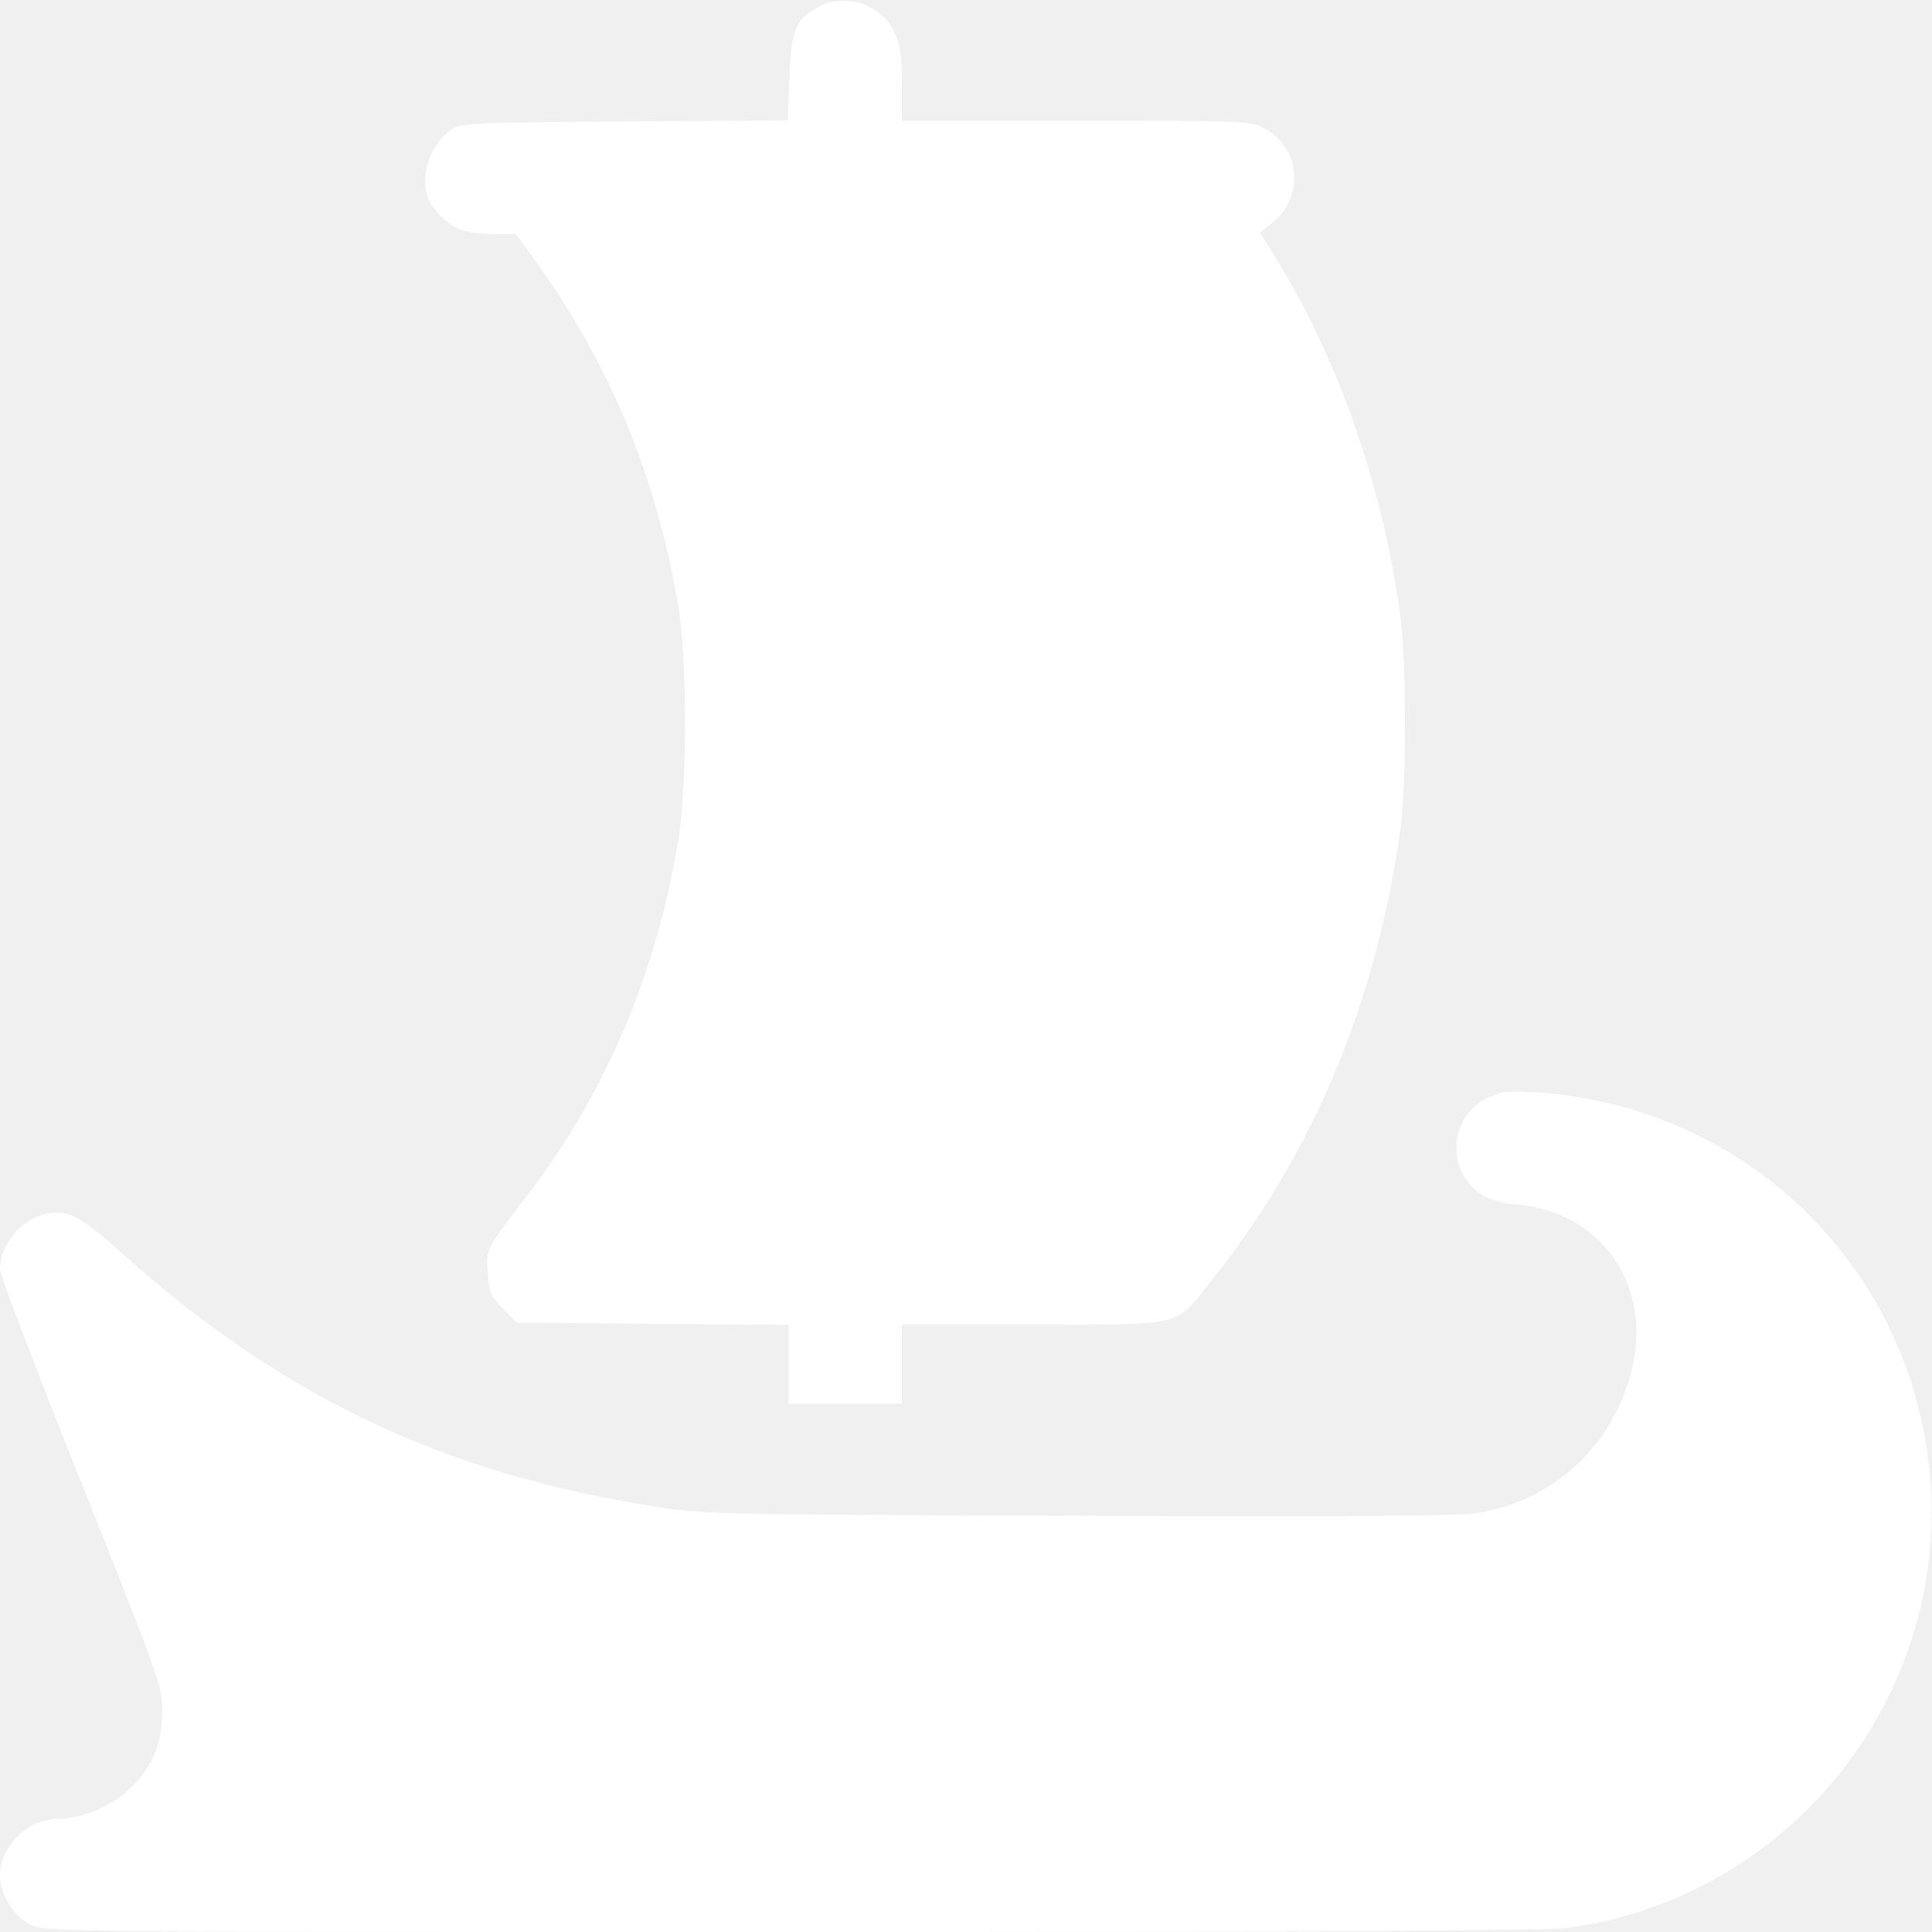
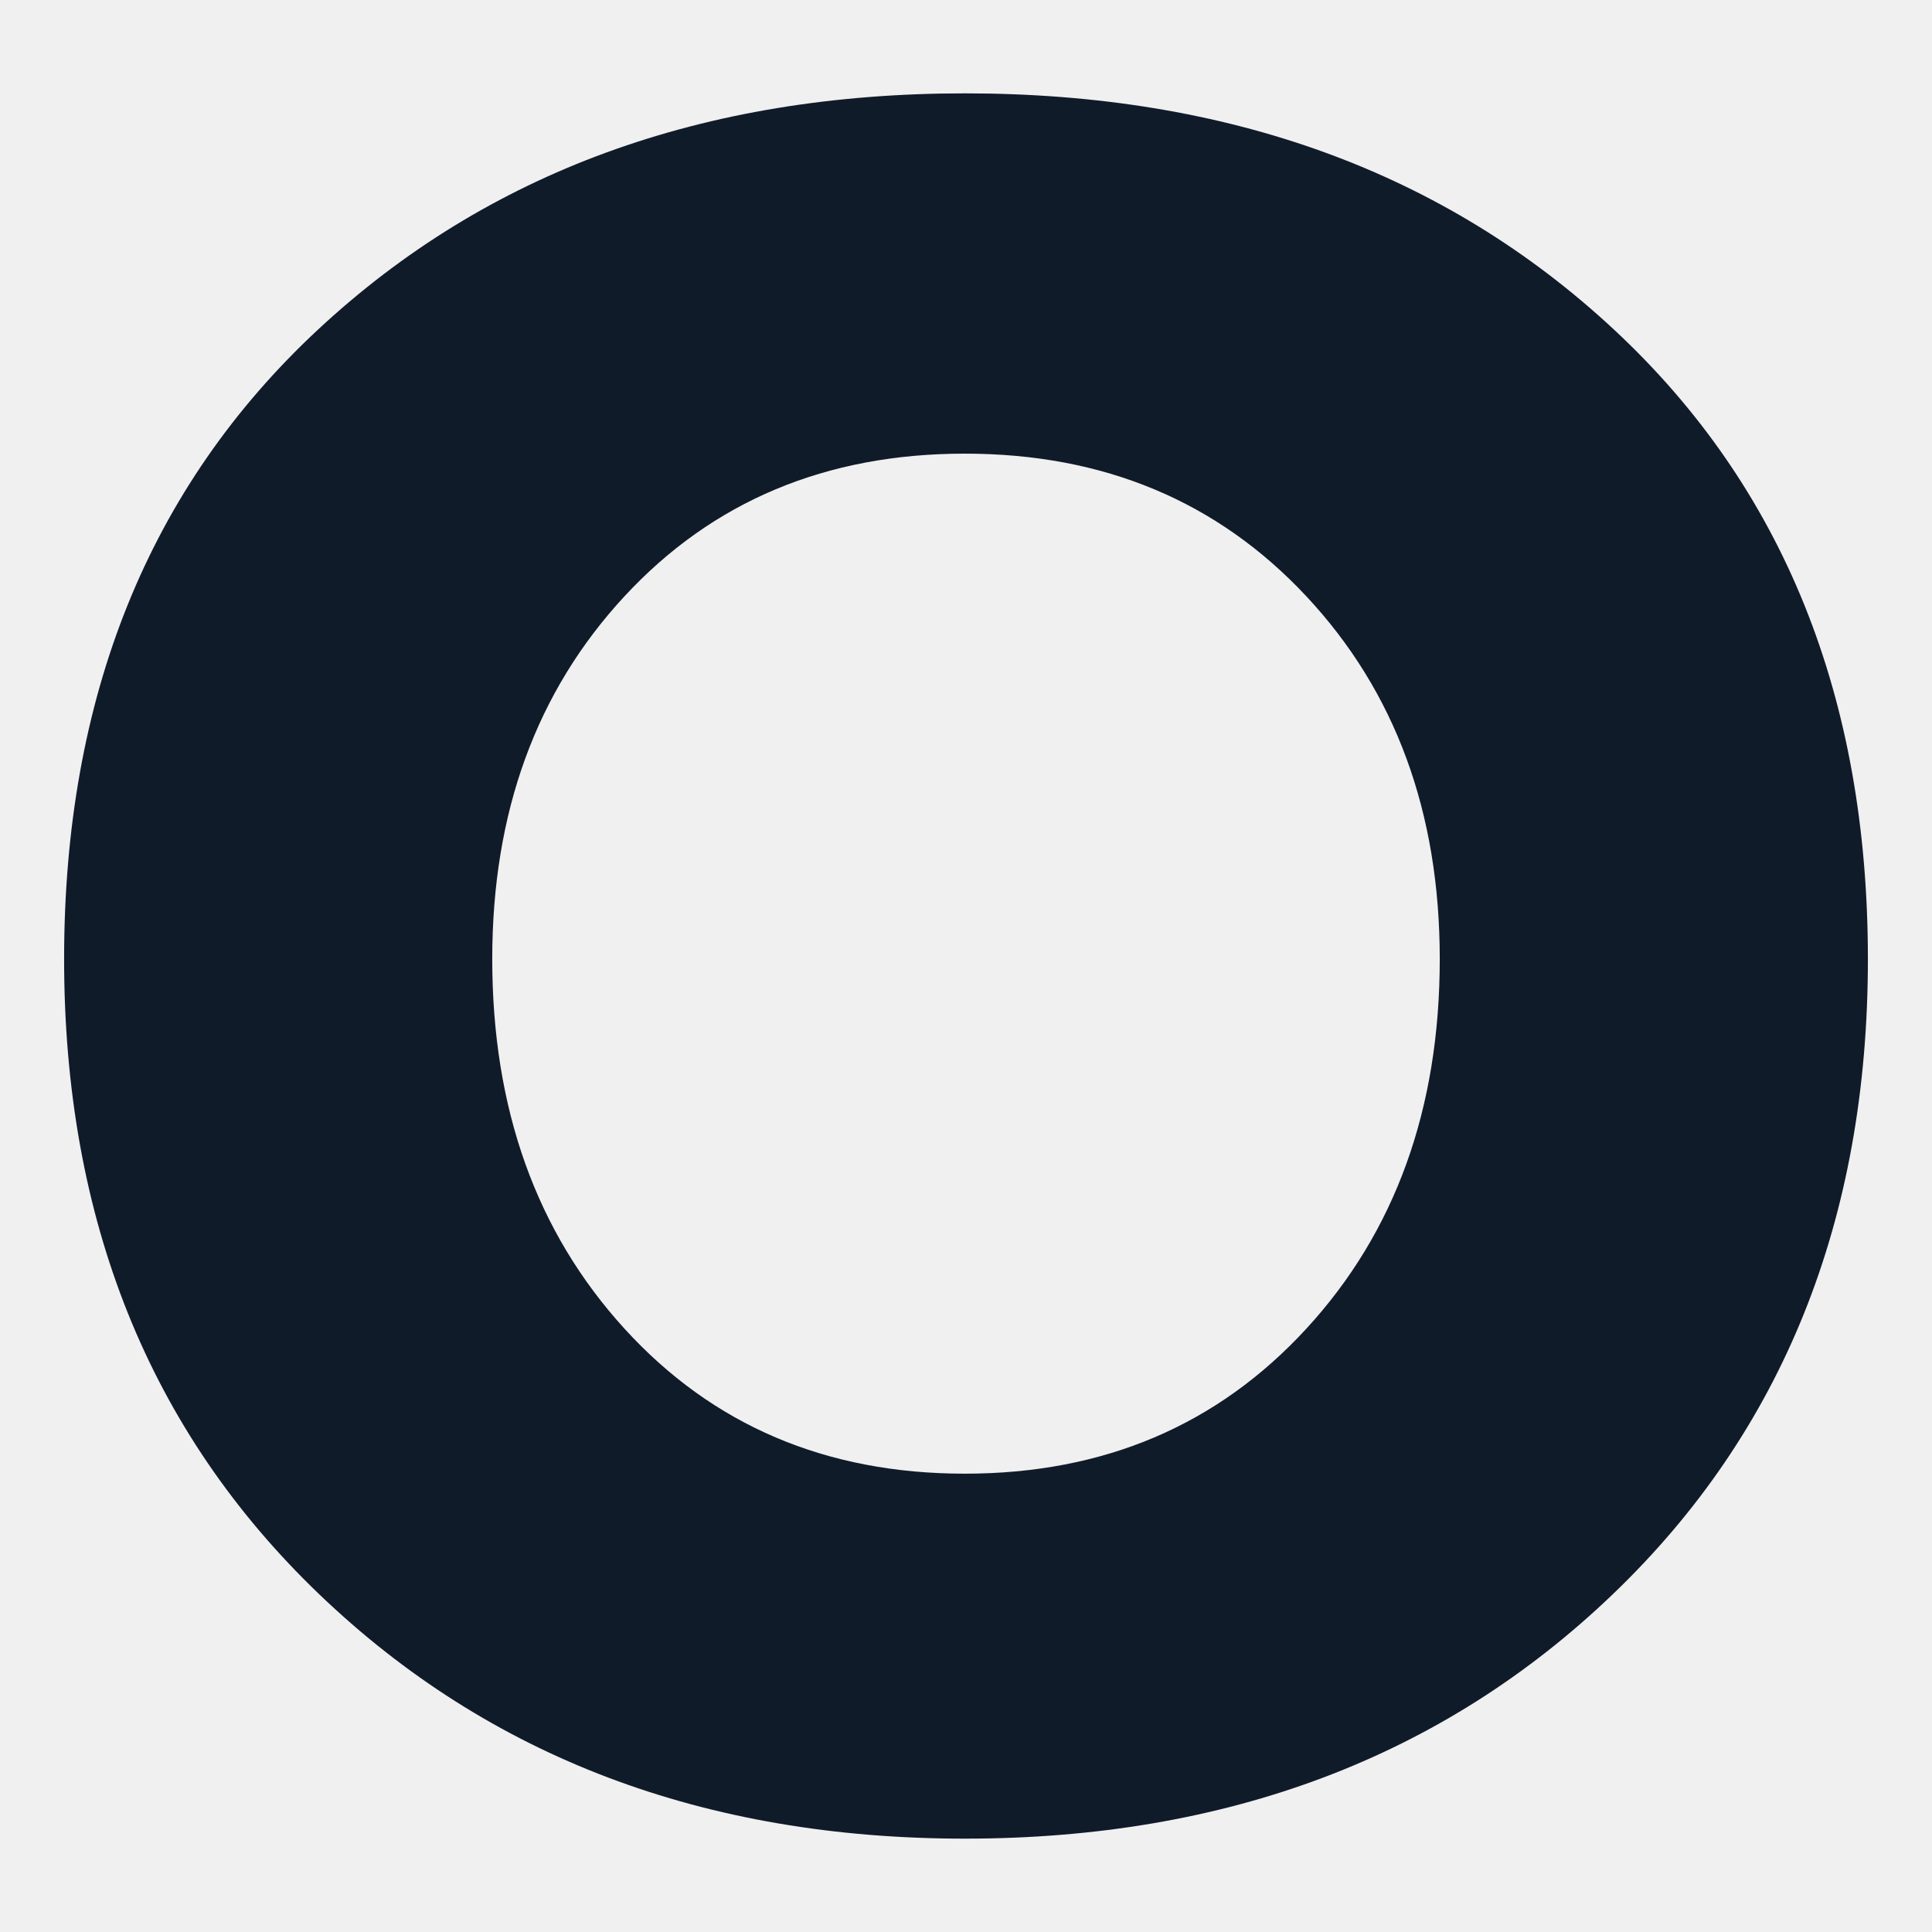
<svg xmlns="http://www.w3.org/2000/svg" viewBox="0 0 512 512">
-   <g transform="translate(0 512) scale(.1 -.1)" fill="#fff">
-     <path d="M2172 5103 c-62 -30 -77 -64 -80 -190 l-4 -112 -433 -3 c-423 -3 -434 -4 -462 -24 -64 -48 -87 -147 -45 -203 38 -52 79 -71 152 -71 l67 0 56 -77 c192 -268 313 -558 373 -898 25 -141 26 -488 1 -636 -58 -347 -192 -664 -391 -925 -122 -160 -118 -151 -113 -217 3 -51 8 -62 40 -95 l37 -37 360 -3 360 -3 0 -104 0 -105 150 0 150 0 0 105 0 105 348 0 c405 0 374 -8 473 117 269 337 435 734 500 1193 16 112 16 440 1 560 -45 339 -157 667 -321 940 l-52 84 31 24 c86 67 78 197 -15 249 -40 23 -42 23 -502 23 l-463 0 0 97 c0 76 -4 105 -20 138 -36 74 -125 104 -198 68z" />
-     <path d="M3943 2211 c-105 -49 -112 -199 -13 -260 17 -10 60 -21 96 -24 217 -21 351 -212 300 -430 -48 -206 -208 -356 -413 -387 -49 -8 -375 -10 -1060 -7 -962 3 -992 4 -1127 26 -554 88 -981 292 -1402 669 -118 106 -148 120 -213 102 -60 -16 -111 -83 -111 -145 0 -14 97 -267 215 -563 208 -521 215 -540 215 -607 0 -90 -29 -155 -95 -213 -50 -44 -121 -72 -182 -72 -79 0 -153 -73 -153 -150 0 -50 35 -107 80 -130 39 -20 55 -20 2019 -20 1354 0 2004 3 2057 11 575 80 993 586 961 1164 -32 565 -474 1011 -1042 1050 -77 5 -96 3 -132 -14z" />
-   </g>
+   <style>path{fill:#101b2a}@media (prefers-color-scheme:dark){path{fill:#e9eef5}}</style>
+   <path transform="matrix(0.62 0 0 -0.62 -7.81 475.48)" d="M811 357Q811 190 702 85.5Q593 -19 425 -19Q258 -19 149 85.5Q40 190 40 357Q40 525 148.5 626Q257 727 425 727Q594 727 702.5 626Q811 525 811 357ZM628 357Q628 451 571 512Q514 573 425 573Q336 573 279.5 512Q223 451 223 357Q223 261 279.5 199Q336 137 425 137Q514 137 571 199Q628 261 628 357Z" />
</svg>
